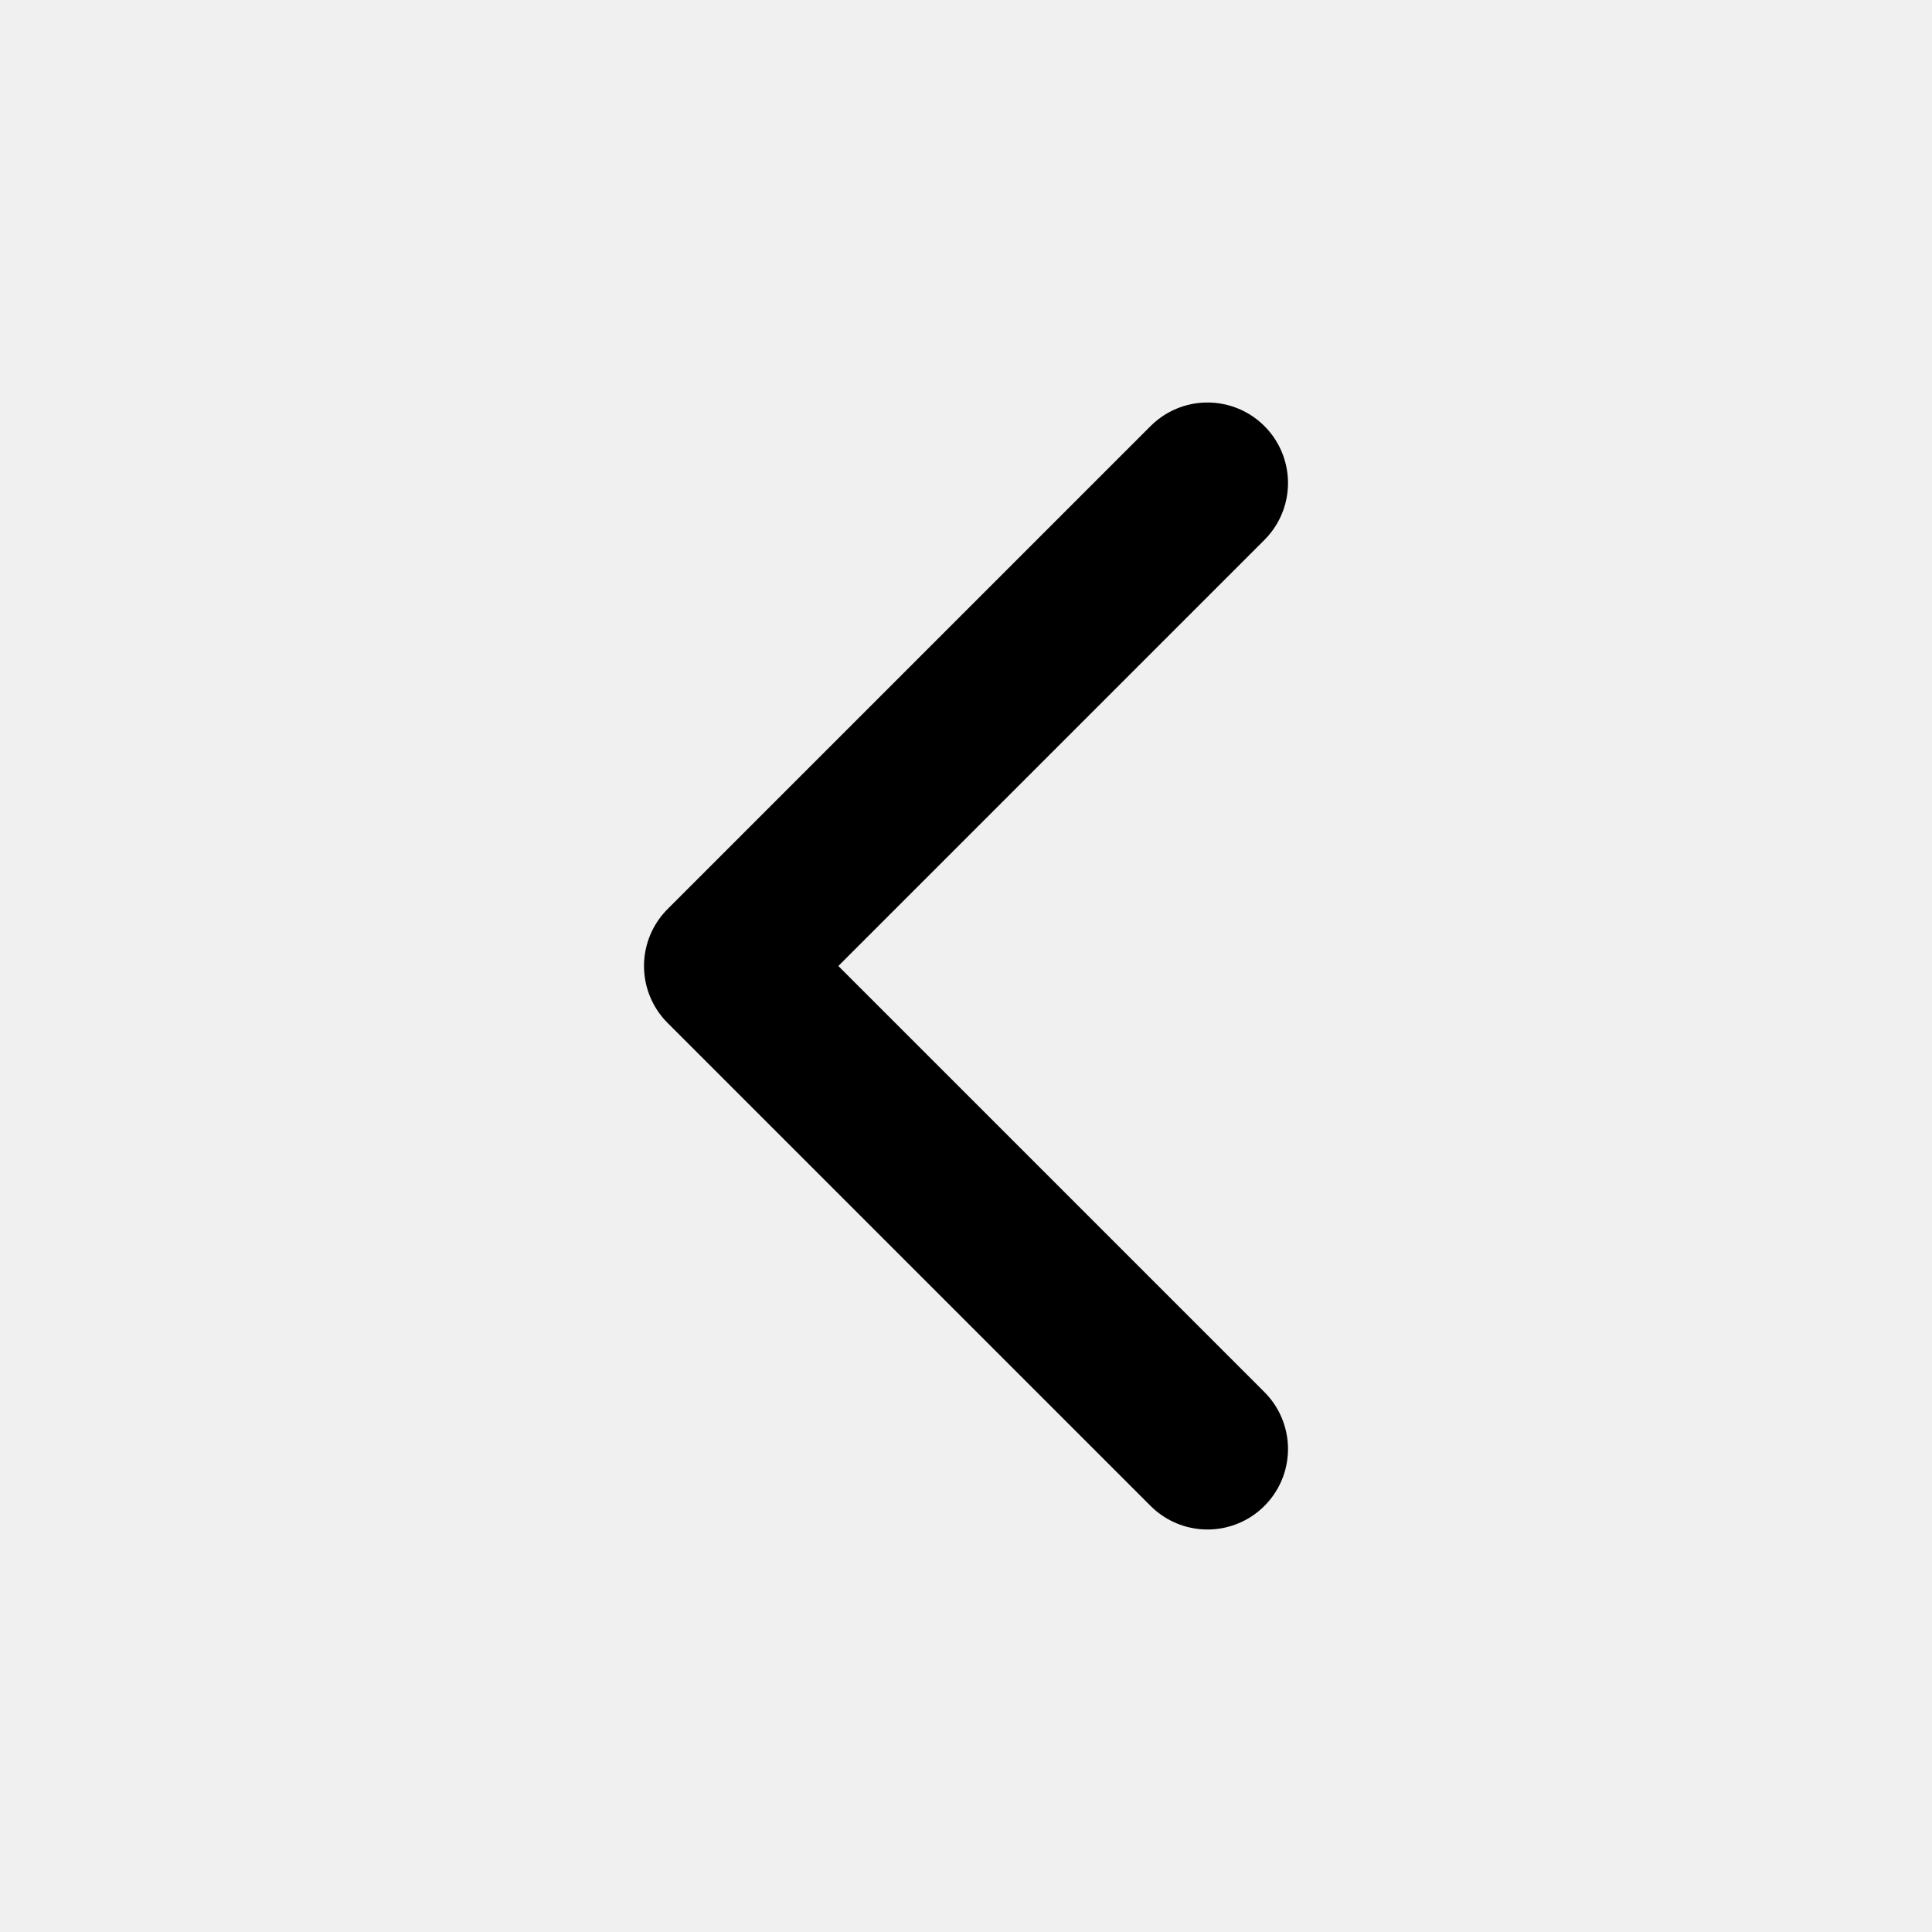
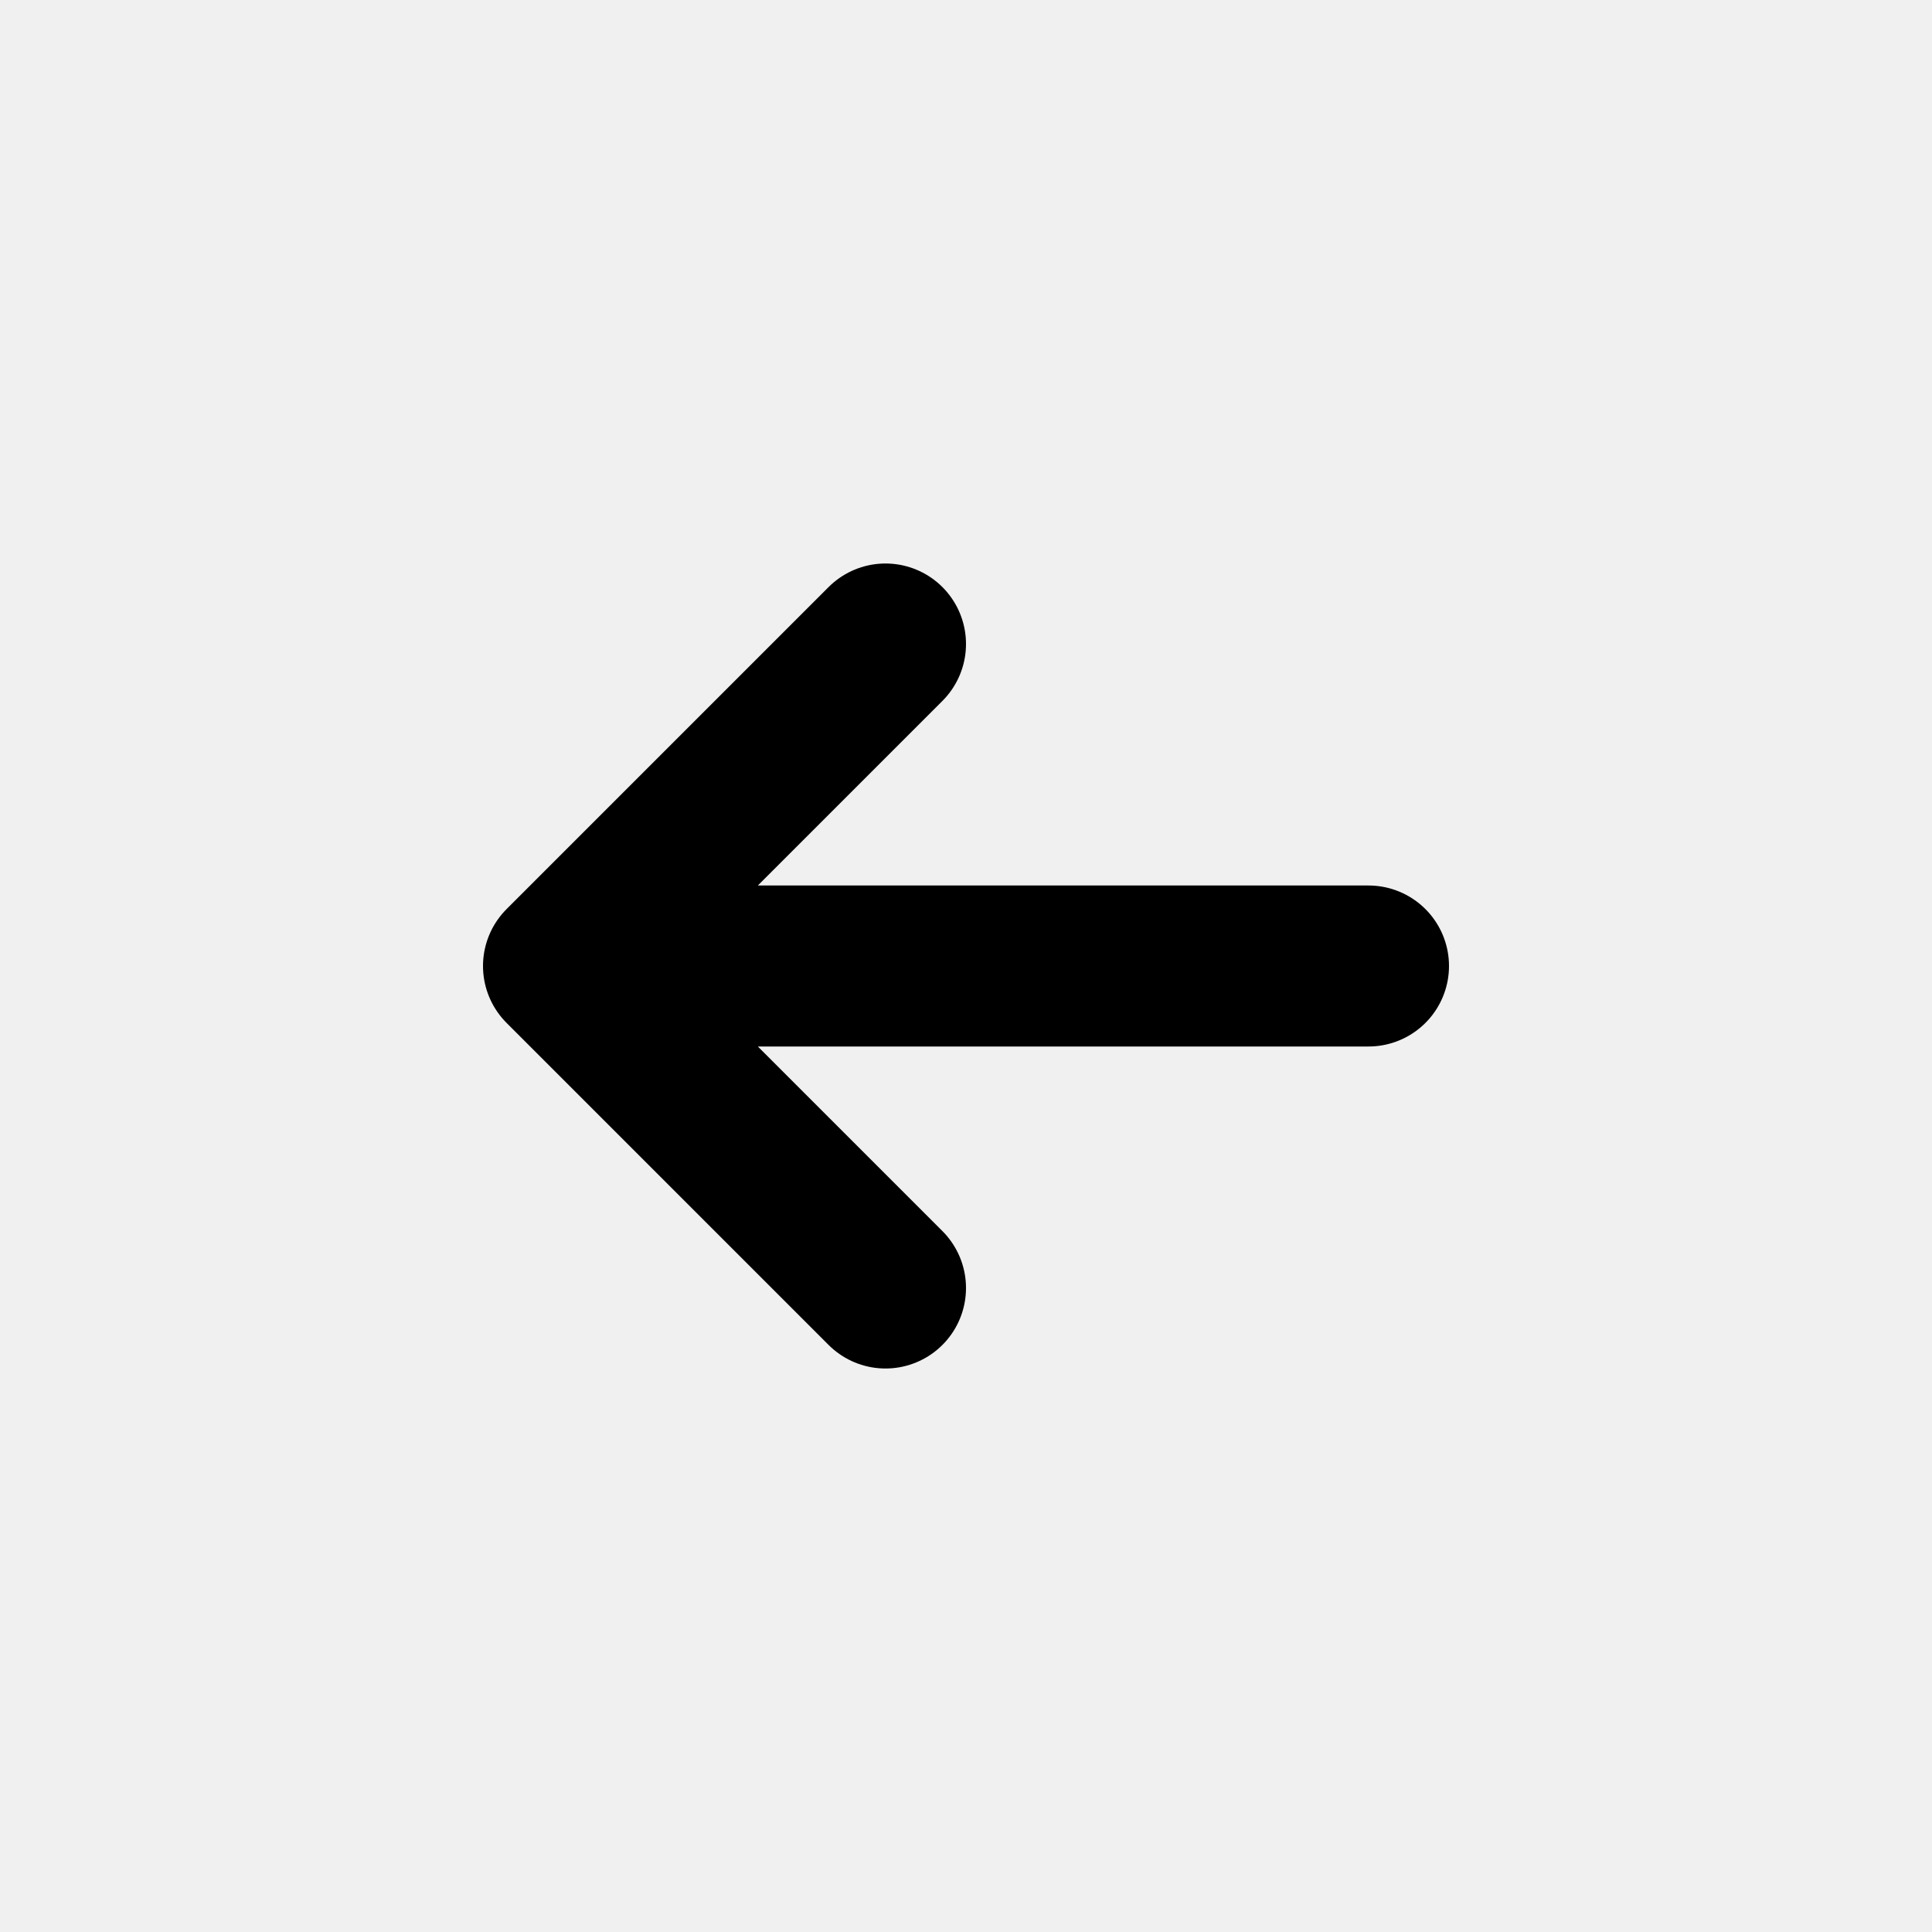
<svg xmlns="http://www.w3.org/2000/svg" width="24" height="24" viewBox="0 0 24 24" fill="none">
-   <path d="M15 18L9 12L15 6" stroke="currentColor" stroke-width="2" stroke-linecap="round" stroke-linejoin="round" />
+   <g clip-path="url(#clip0_1784_2847)">
+     <path d="M17 12H7M7 12L11 16M7 12L11 8" stroke="black" stroke-width="2" stroke-linecap="round" stroke-linejoin="round" />
+   </g>
+   <defs>
+     <clipPath id="clip0_1784_2847">
+       <rect width="24" height="24" fill="white" />
+     </clipPath>
+   </defs>
</svg>
